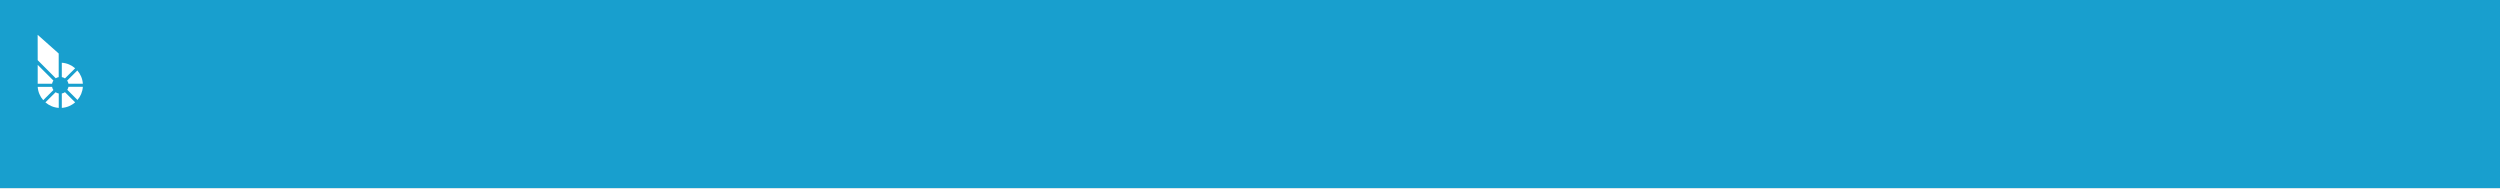
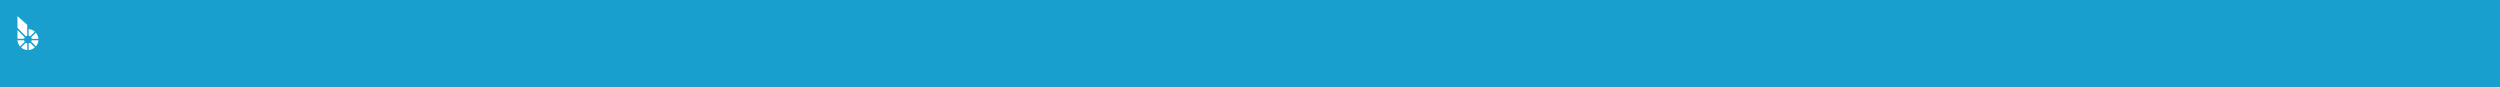
- <svg xmlns="http://www.w3.org/2000/svg" width="231.805mm" height="17.442mm" viewBox="0 0 231.805 17.442" version="1.1" id="svg8">
+ <svg xmlns="http://www.w3.org/2000/svg" width="500mm" height="17.442mm" viewBox="0 0 500 17.442" version="1.1" id="svg8">
  <defs id="defs2">
    <linearGradient id="linearGradient-1" y2="720.018" x2="699.645" y1="83.421" x1="699.645" gradientTransform="scale(0.7814833,1.279618)" gradientUnits="userSpaceOnUse">
      <stop id="stop4595" offset="0%" stop-color="#00A9E0" />
      <stop id="stop4597" offset="100%" stop-color="#00587C" />
    </linearGradient>
  </defs>
  <g id="layer1" transform="translate(0,-279.558)">
-     <g id="g4589" transform="translate(-4.162143,278.059)">
-       <path style="fill:#189fce;fill-rule:evenodd;stroke:none;stroke-width:0.256" d="M 4.162,1.499 H 235.967 V 18.941 H 4.162 Z" id="Background" />
-       <path id="Fill-2" d="M 7.658,7.514 V 9.262 H 8.989 C 9.01,9.155 9.053,9.055 9.113,8.968 L 7.658,7.514" style="fill:#ffffff;fill-rule:evenodd;stroke:none;stroke-width:0.056" />
-       <path id="Fill-3" d="M 7.658,9.552 C 7.69,10.022 7.877,10.453 8.17,10.788 L 9.113,9.847 C 9.052,9.76 9.01,9.66 8.989,9.552 H 7.658" style="fill:#ffffff;fill-rule:evenodd;stroke:none;stroke-width:0.056" />
-       <path id="Fill-4" d="M 11.13,7.828 C 10.794,7.535 10.366,7.348 9.893,7.316 v 1.332 c 0.107,0.02 0.206,0.062 0.293,0.121 l 0.945,-0.941" style="fill:#ffffff;fill-rule:evenodd;stroke:none;stroke-width:0.056" />
-       <path id="Fill-5" d="m 10.401,9.824 0.945,0.944 c 0.283,-0.332 0.467,-0.756 0.499,-1.219 h -1.334 c -0.019,0.1 -0.056,0.193 -0.109,0.275" style="fill:#ffffff;fill-rule:evenodd;stroke:none;stroke-width:0.056" />
-       <path id="Fill-6" d="M 11.845,9.266 C 11.813,8.796 11.625,8.365 11.332,8.03 l -0.943,0.942 c 0.059,0.087 0.101,0.187 0.121,0.294 h 1.335" style="fill:#ffffff;fill-rule:evenodd;stroke:none;stroke-width:0.056" />
-       <path id="Fill-7" d="m 8.372,10.99 c 0.336,0.293 0.764,0.48 1.238,0.512 v -1.334 c -0.107,-0.019 -0.206,-0.06 -0.293,-0.118 l -0.945,0.941" style="fill:#ffffff;fill-rule:evenodd;stroke:none;stroke-width:0.056" />
-       <path id="Fill-8" d="m 9.893,11.502 c 0.474,-0.032 0.902,-0.219 1.238,-0.512 l -0.945,-0.944 c -0.087,0.059 -0.186,0.101 -0.293,0.121 v 1.335" style="fill:#ffffff;fill-rule:evenodd;stroke:none;stroke-width:0.056" />
-       <path id="Fill-9" d="M 9.606,6.461 7.654,4.727 c 0.003,0 0.003,2.292 0.003,2.353 0.356,0.359 1.468,1.47 1.675,1.677 0.082,-0.052 0.174,-0.09 0.273,-0.108 V 6.461" style="fill:#ffffff;fill-rule:evenodd;stroke:none;stroke-width:0.056" />
+     <g id="g46">
+       <path style="fill:#189fce;fill-rule:evenodd;stroke:none;stroke-width:0.376" d="m 0,279.558 h 500.411 v 17.442 H 0 Z" id="Background" />
+       <path id="Fill-2" d="m 3.495,285.573 v 1.749 h 1.332 c 0.021,-0.108 0.064,-0.208 0.124,-0.295 l -1.455,-1.454" style="fill:#ffffff;fill-rule:evenodd;stroke:none;stroke-width:0.056" />
+       <path id="Fill-3" d="m 3.495,287.611 c 0.032,0.47 0.219,0.901 0.513,1.236 l 0.942,-0.941 c -0.06,-0.087 -0.103,-0.187 -0.123,-0.295 H 3.495" style="fill:#ffffff;fill-rule:evenodd;stroke:none;stroke-width:0.056" />
+       <path id="Fill-4" d="m 6.968,285.887 c -0.336,-0.293 -0.764,-0.48 -1.238,-0.512 v 1.332 c 0.107,0.02 0.206,0.062 0.293,0.121 l 0.945,-0.941" style="fill:#ffffff;fill-rule:evenodd;stroke:none;stroke-width:0.056" />
+       <path id="Fill-5" d="m 6.239,287.883 0.945,0.944 c 0.283,-0.332 0.467,-0.756 0.499,-1.219 h -1.334 c -0.019,0.1 -0.056,0.193 -0.109,0.275" style="fill:#ffffff;fill-rule:evenodd;stroke:none;stroke-width:0.056" />
+       <path id="Fill-6" d="m 7.682,287.325 c -0.032,-0.47 -0.219,-0.901 -0.513,-1.236 l -0.943,0.942 c 0.059,0.087 0.101,0.187 0.121,0.294 h 1.335" style="fill:#ffffff;fill-rule:evenodd;stroke:none;stroke-width:0.056" />
+       <path id="Fill-7" d="m 4.21,289.049 c 0.336,0.293 0.764,0.48 1.238,0.512 v -1.334 c -0.107,-0.019 -0.206,-0.06 -0.293,-0.118 l -0.945,0.941" style="fill:#ffffff;fill-rule:evenodd;stroke:none;stroke-width:0.056" />
+       <path id="Fill-8" d="m 5.73,289.561 c 0.474,-0.032 0.902,-0.219 1.238,-0.512 l -0.945,-0.944 c -0.087,0.059 -0.186,0.101 -0.293,0.121 v 1.335" style="fill:#ffffff;fill-rule:evenodd;stroke:none;stroke-width:0.056" />
+       <path id="Fill-9" d="M 5.444,284.52 3.492,282.786 c 0.003,0 0.003,2.292 0.003,2.353 0.356,0.359 1.468,1.47 1.675,1.677 0.082,-0.052 0.174,-0.09 0.273,-0.108 v -2.187" style="fill:#ffffff;fill-rule:evenodd;stroke:none;stroke-width:0.056" />
    </g>
    <g id="g5248" display="none" style="display:none" transform="matrix(0.2645833,0,0,0.2645833,34.13503,-21.83614)">
      <rect id="rect5234" height="62.3" width="5.5" display="inline" y="300.1" x="355.1" style="display:inline;fill:#e6007e" />
      <rect id="rect5236" height="62.3" width="5.5" display="inline" y="289.1" x="366.1" style="display:inline;fill:#e6007e" />
      <rect id="rect5238" height="62.3" width="5.5" display="inline" y="289.1" x="449.9" style="display:inline;fill:#e6007e" />
      <rect id="rect5240" height="62.3" width="5.5" display="inline" y="289.1" x="501.7" style="display:inline;fill:#e6007e" />
      <rect id="rect5242" height="62.3" width="5.5" display="inline" y="289.1" x="557" style="display:inline;fill:#e6007e" />
      <rect id="rect5244" height="62.3" width="5.5" display="inline" y="289.1" x="594.9" style="display:inline;fill:#e6007e" />
      <rect id="rect5246" height="62.3" width="5.5" display="inline" y="289.1" x="655.5" style="display:inline;fill:#e6007e" />
    </g>
  </g>
</svg>
